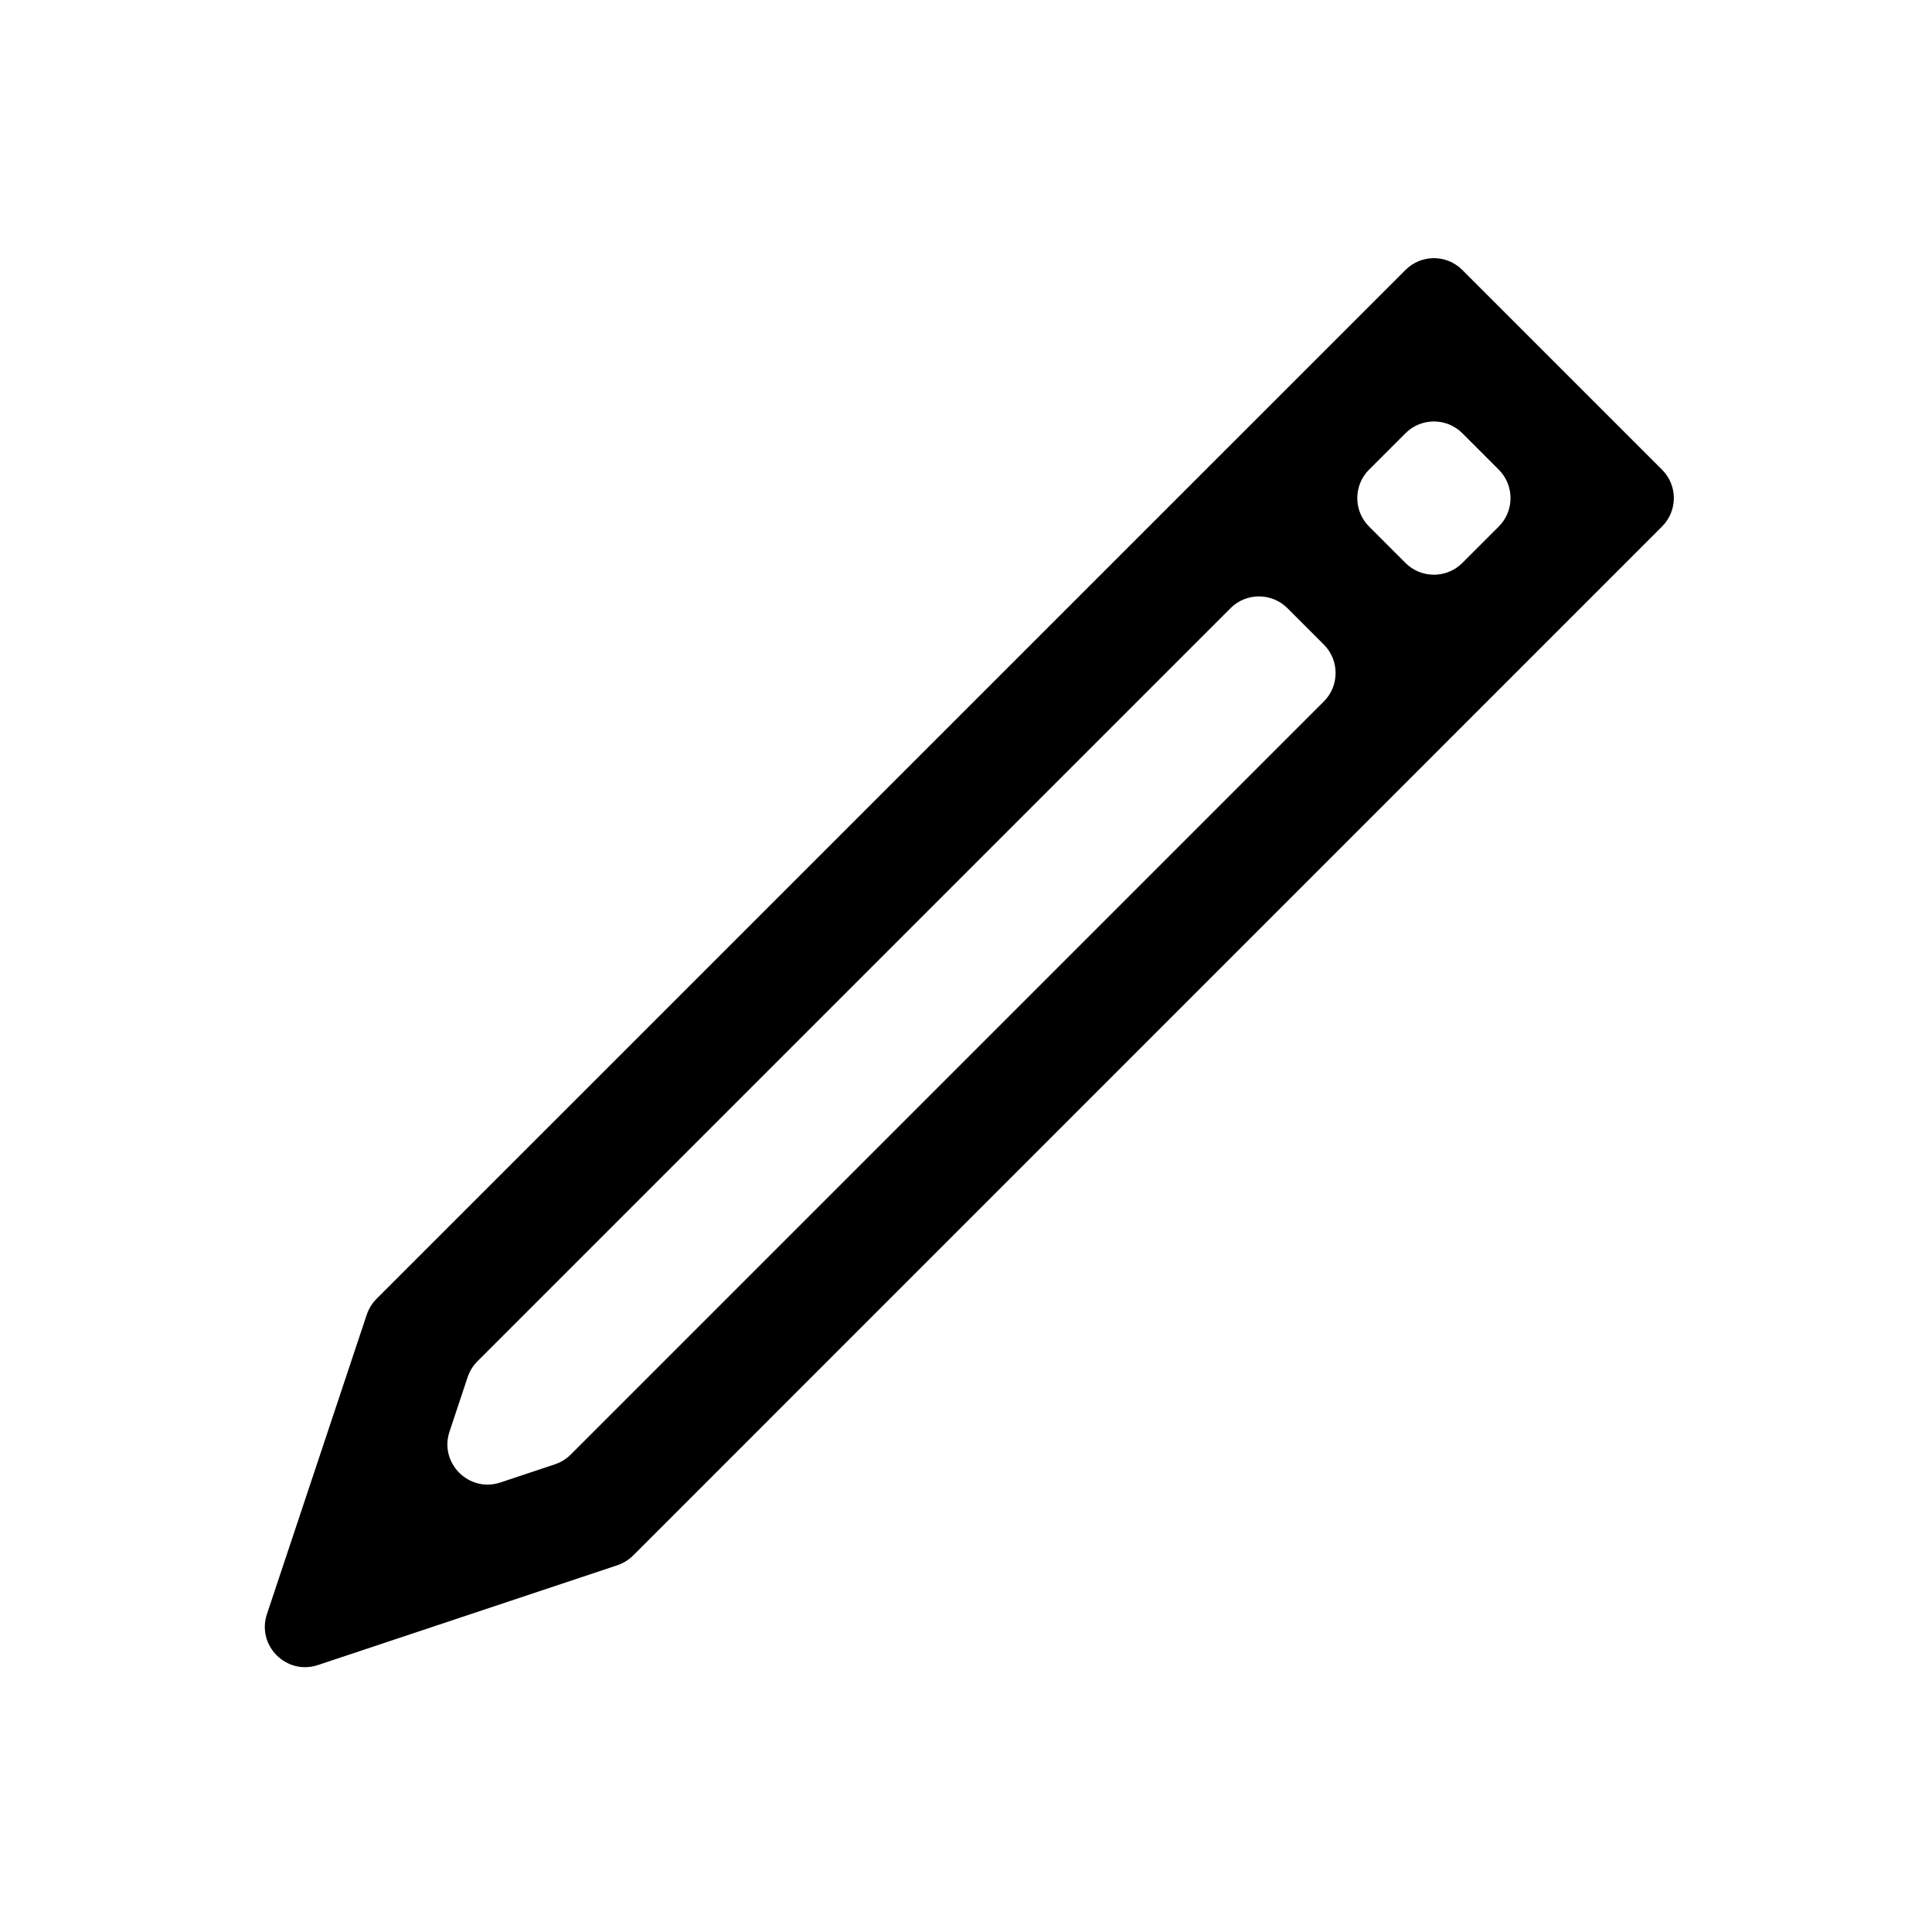
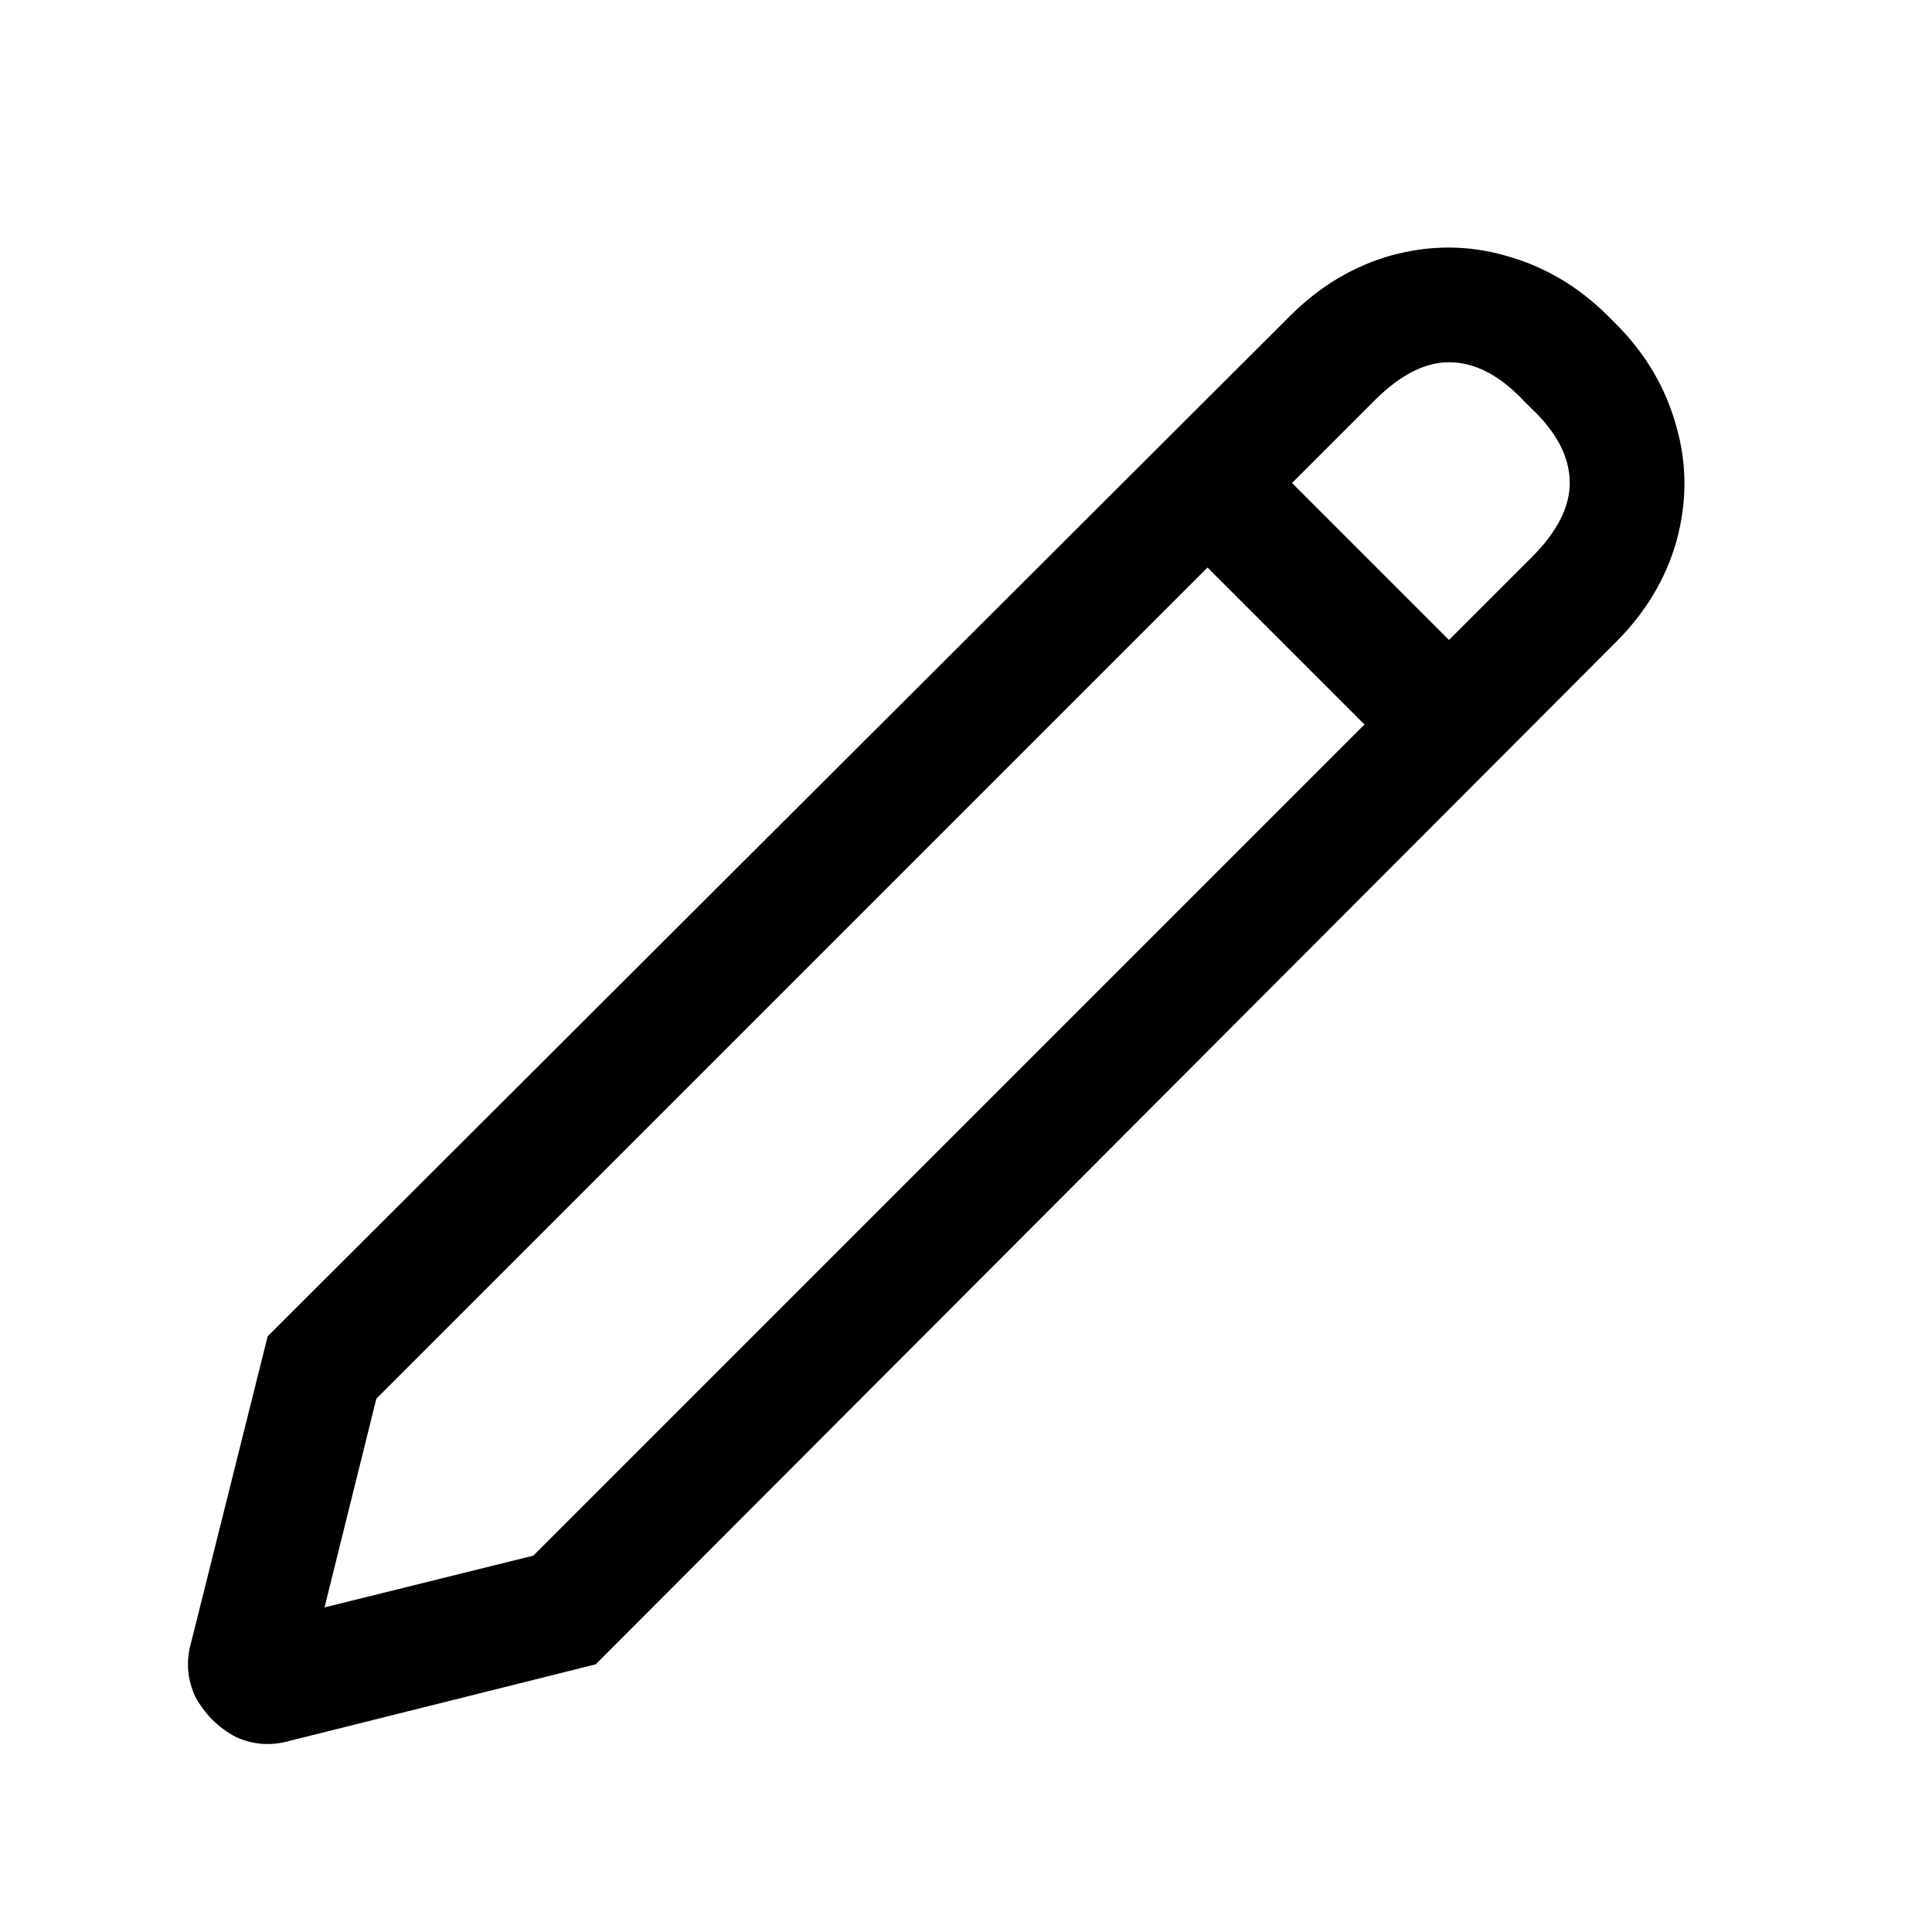
<svg xmlns="http://www.w3.org/2000/svg" width="24" height="24" viewBox="0 0 24 24" fill="none">
-   <path fill-rule="evenodd" clip-rule="evenodd" d="M20.646 6.541C20.842 6.346 20.842 6.029 20.646 5.834L18.166 3.354C17.971 3.158 17.654 3.158 17.459 3.354L4.677 16.135C4.622 16.19 4.581 16.257 4.556 16.331L3.316 20.051C3.186 20.442 3.558 20.814 3.949 20.684L7.669 19.444C7.743 19.419 7.81 19.378 7.865 19.323L20.646 6.541ZM17.007 6.541C16.812 6.346 16.812 6.029 17.007 5.834L17.459 5.382C17.654 5.187 17.971 5.187 18.166 5.382L18.618 5.834C18.813 6.029 18.813 6.346 18.618 6.541L18.166 6.993C17.971 7.188 17.654 7.188 17.459 6.993L17.007 6.541ZM6.894 18.19C6.968 18.165 7.035 18.124 7.09 18.069L16.445 8.714C16.64 8.519 16.64 8.202 16.445 8.007L15.993 7.555C15.797 7.36 15.481 7.36 15.286 7.555L5.931 16.91C5.876 16.965 5.835 17.032 5.81 17.105L5.584 17.784C5.454 18.174 5.826 18.546 6.216 18.416L6.894 18.19Z" fill="currentColor" />
+   <path d="M3.6 21.625C3.367 21.692 3.142 21.675 2.925 21.575C2.708 21.458 2.542 21.292 2.425 21.075C2.325 20.858 2.308 20.633 2.375 20.4L3.325 16.6L16.025 3.925C16.392 3.558 16.808 3.308 17.275 3.175C17.758 3.042 18.233 3.042 18.7 3.175C19.183 3.308 19.608 3.558 19.975 3.925L20.075 4.025C20.442 4.392 20.692 4.817 20.825 5.3C20.958 5.767 20.958 6.242 20.825 6.725C20.692 7.192 20.442 7.608 20.075 7.975L7.4 20.675L3.6 21.625ZM3.825 20.8C3.842 20.75 3.842 20.692 3.825 20.625C3.825 20.558 3.808 20.475 3.775 20.375C3.758 20.275 3.733 20.167 3.7 20.05L6.625 19.325L19.025 6.925C19.342 6.608 19.5 6.3 19.5 6C19.5 5.683 19.342 5.375 19.025 5.075L18.925 4.975C18.625 4.658 18.317 4.5 18 4.5C17.7 4.5 17.392 4.658 17.075 4.975L4.675 17.375L3.825 20.8ZM14.475 6.525L15.525 5.475L18.525 8.475L17.475 9.525L14.475 6.525Z" fill="currentColor" />
</svg>
